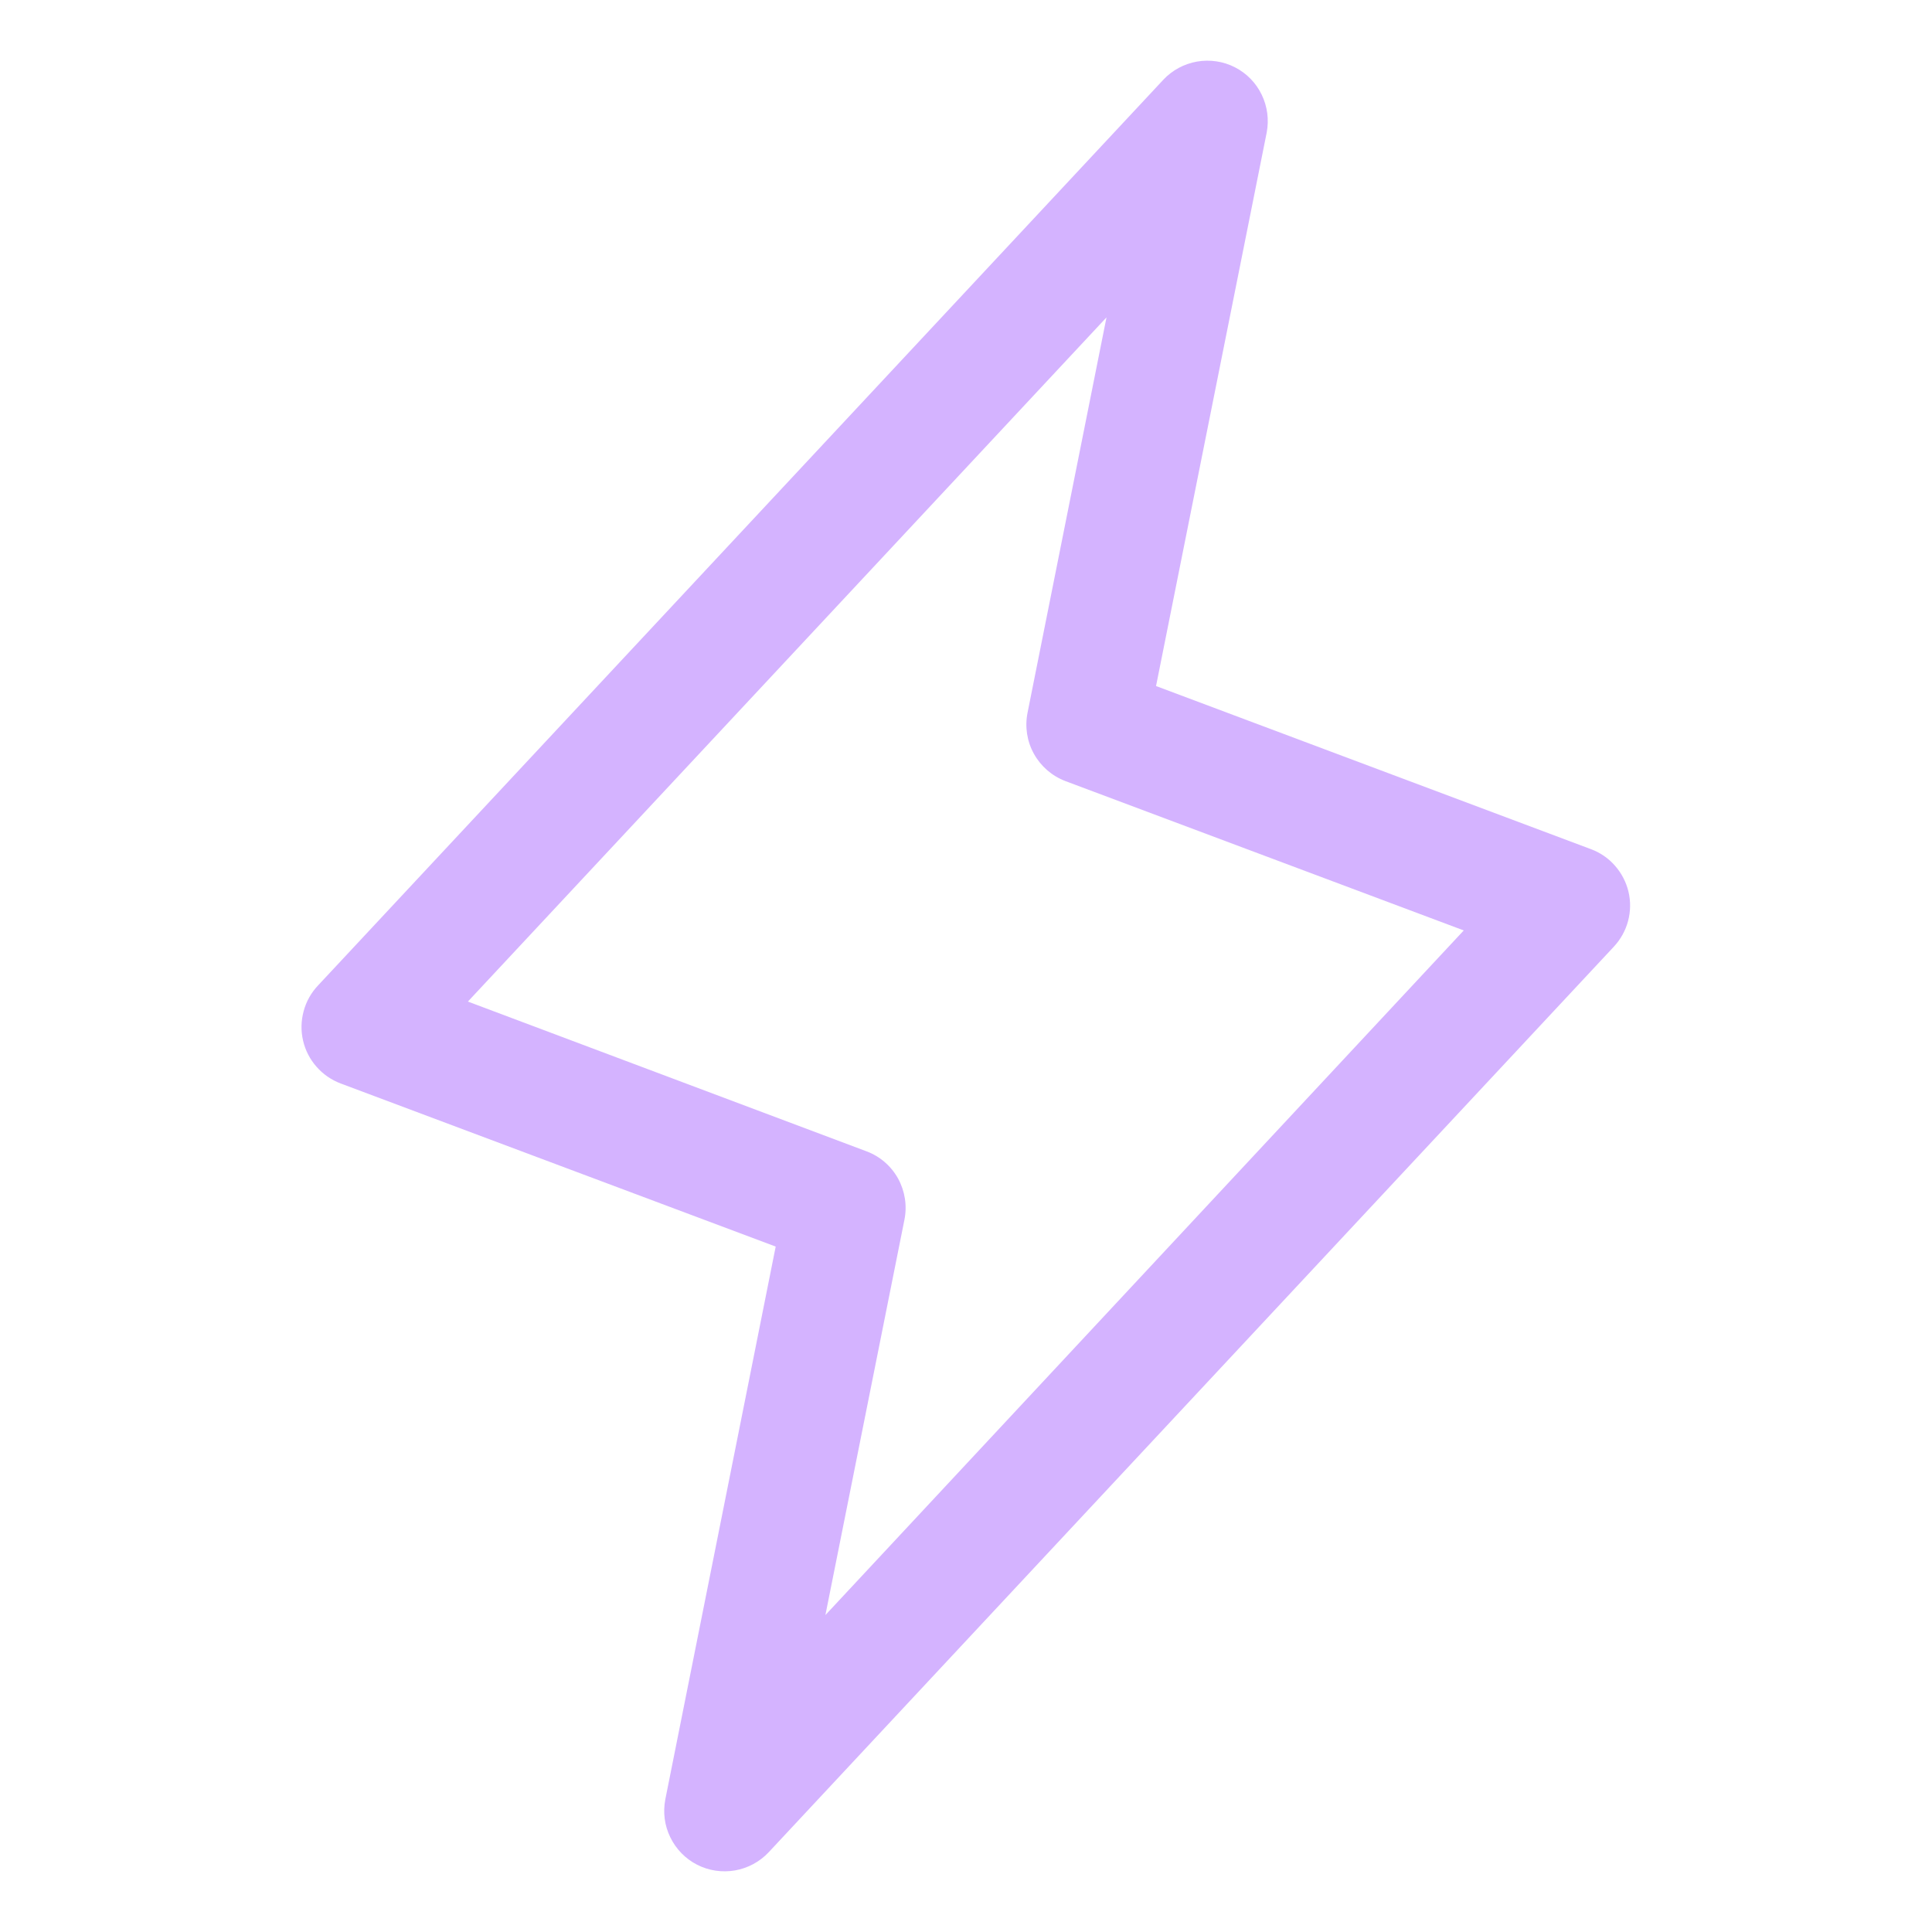
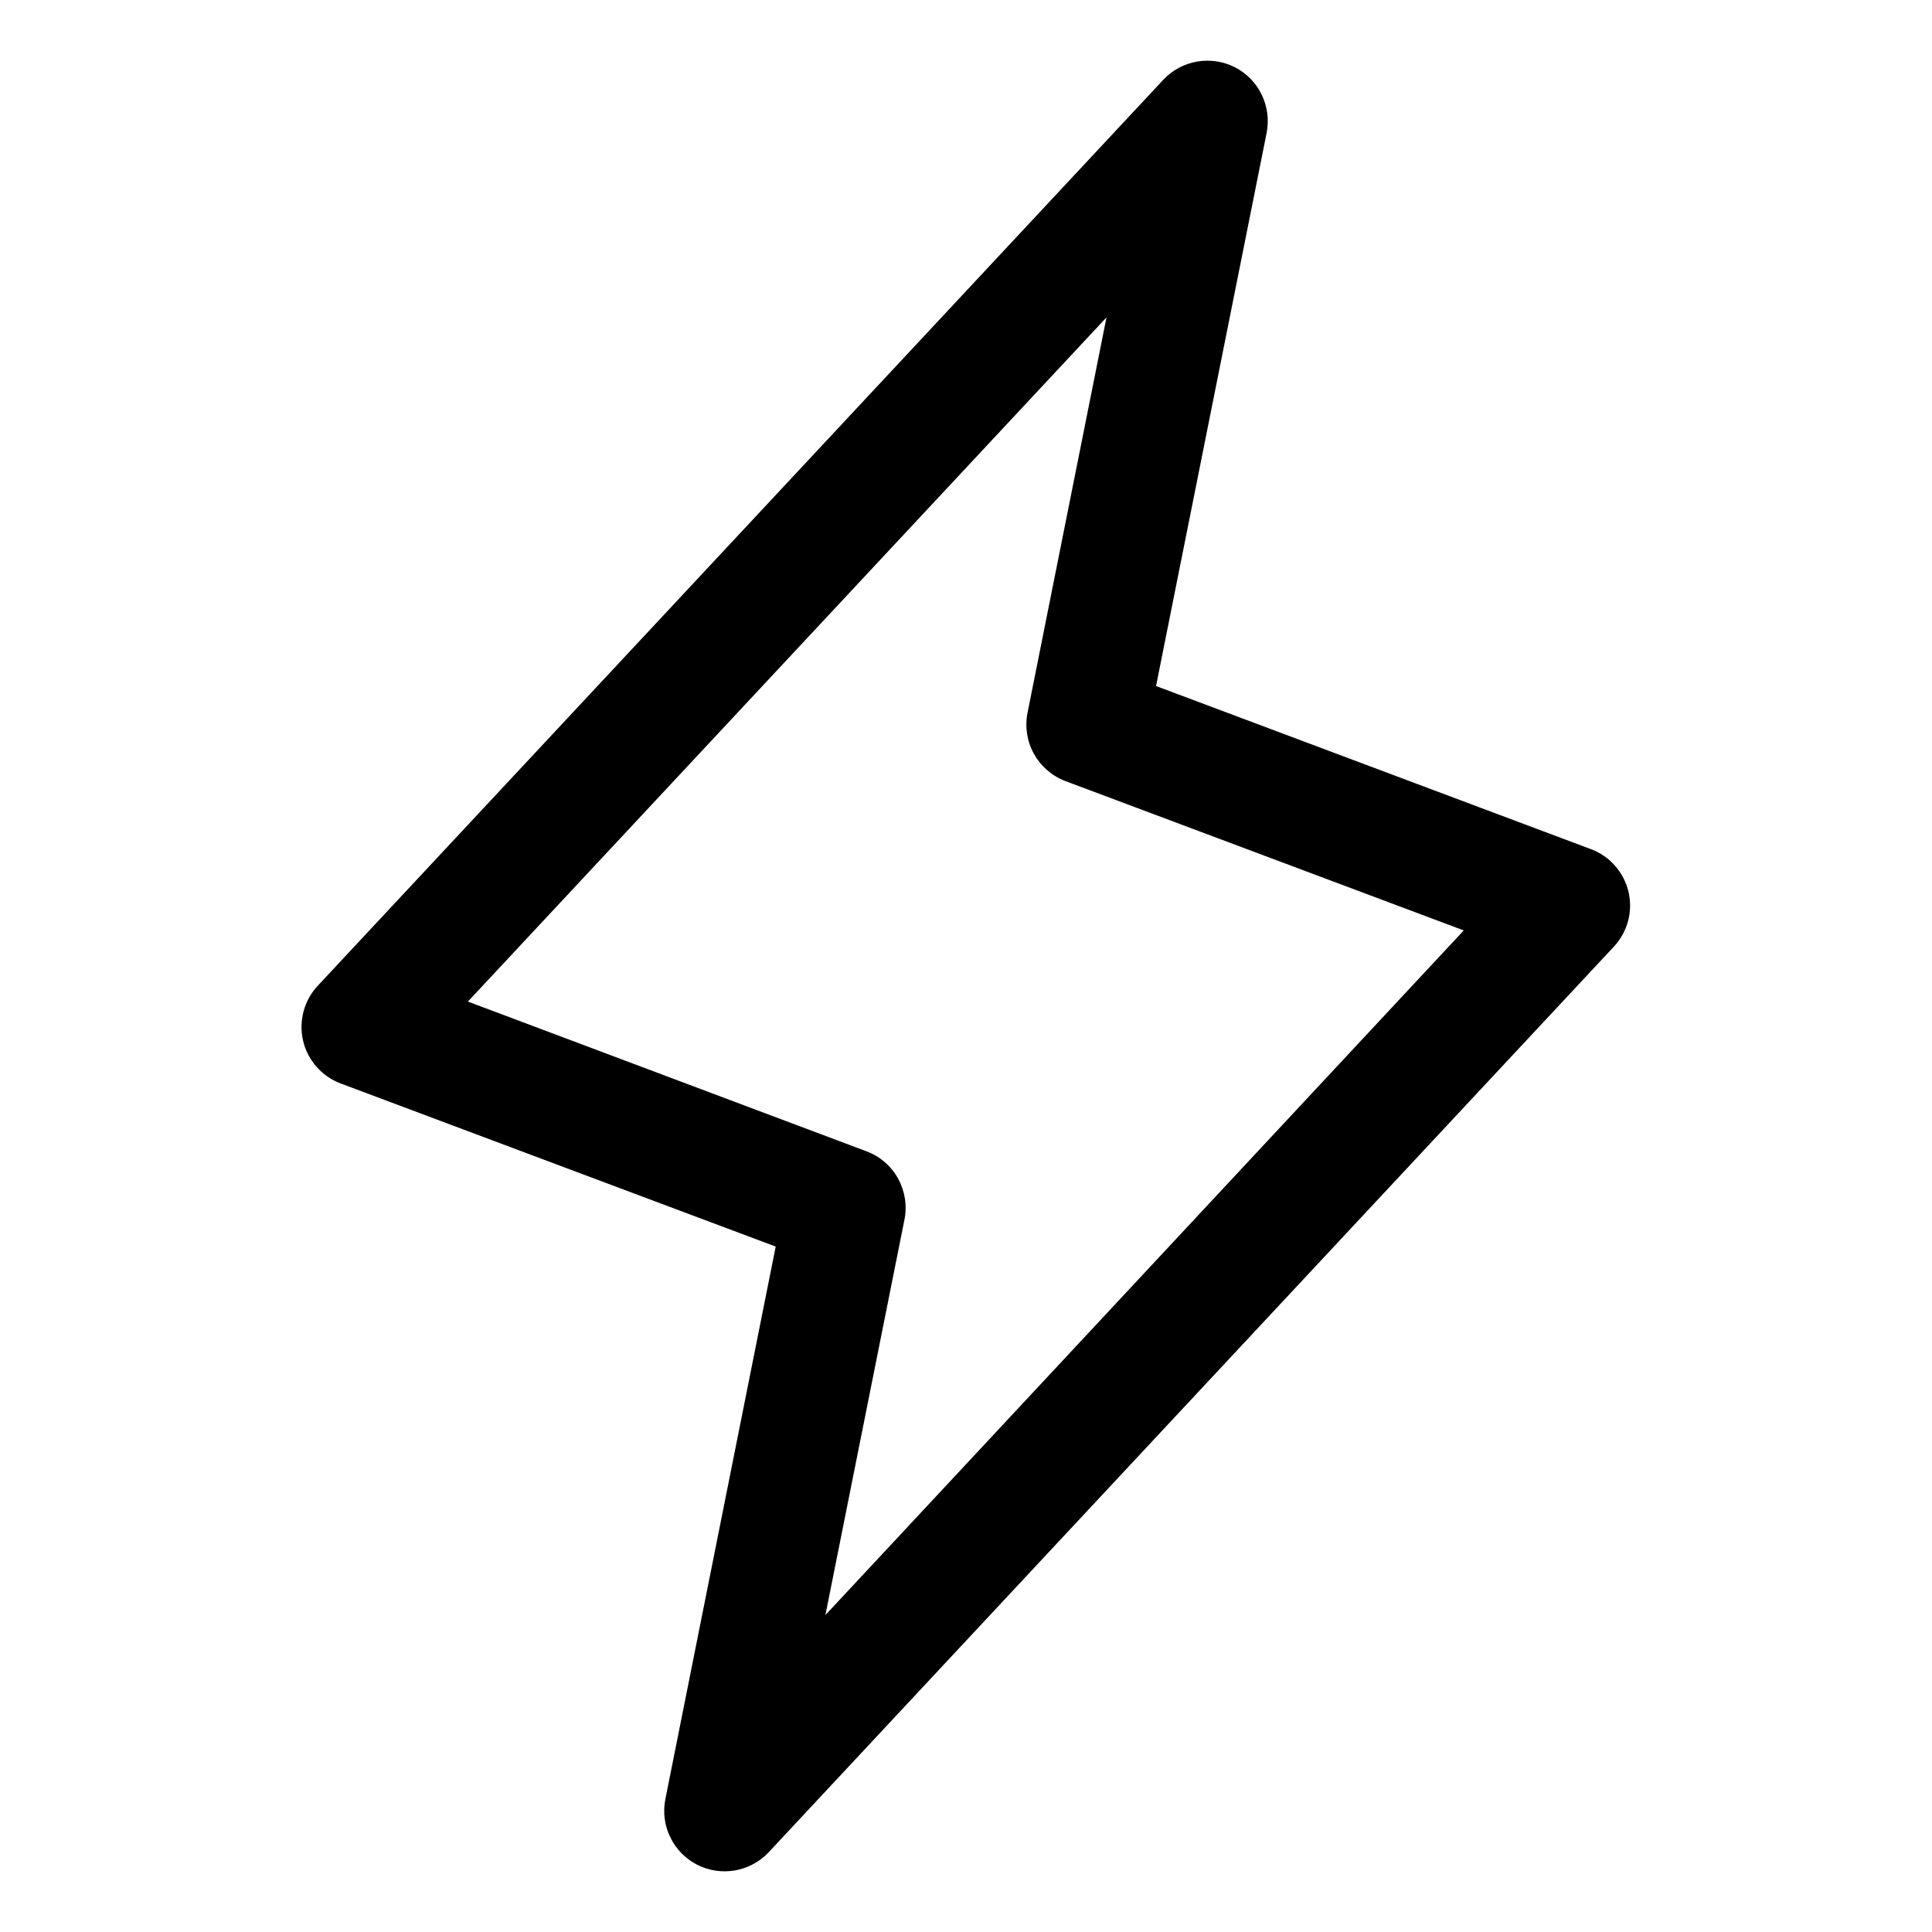
<svg xmlns="http://www.w3.org/2000/svg" width="22" height="22" viewBox="0 0 22 22" fill="none">
-   <path d="M18.544 10.155C18.518 10.045 18.465 9.943 18.39 9.858C18.316 9.773 18.221 9.708 18.115 9.669L13.164 7.812L14.424 1.51C14.452 1.363 14.432 1.212 14.367 1.078C14.302 0.943 14.195 0.834 14.062 0.766C13.929 0.698 13.778 0.676 13.631 0.701C13.484 0.727 13.349 0.799 13.247 0.908L3.622 11.221C3.544 11.303 3.487 11.404 3.458 11.513C3.428 11.623 3.425 11.738 3.451 11.849C3.476 11.959 3.529 12.062 3.604 12.147C3.679 12.233 3.774 12.298 3.88 12.338L8.833 14.195L7.576 20.49C7.548 20.637 7.567 20.788 7.633 20.922C7.698 21.056 7.805 21.166 7.938 21.234C8.071 21.302 8.222 21.324 8.369 21.299C8.516 21.273 8.651 21.201 8.753 21.092L18.378 10.779C18.454 10.697 18.51 10.597 18.539 10.488C18.568 10.379 18.57 10.265 18.544 10.155ZM9.399 18.391L10.299 13.889C10.331 13.729 10.305 13.564 10.227 13.421C10.148 13.278 10.021 13.168 9.869 13.111L5.328 11.405L12.6 3.614L11.701 8.115C11.669 8.275 11.694 8.441 11.773 8.583C11.852 8.726 11.979 8.836 12.131 8.894L16.668 10.595L9.399 18.391Z" fill="#D4B3FF" />
+   <path d="M18.544 10.155C18.518 10.045 18.465 9.943 18.39 9.858C18.316 9.773 18.221 9.708 18.115 9.669L13.164 7.812L14.424 1.51C14.452 1.363 14.432 1.212 14.367 1.078C14.302 0.943 14.195 0.834 14.062 0.766C13.929 0.698 13.778 0.676 13.631 0.701C13.484 0.727 13.349 0.799 13.247 0.908L3.622 11.221C3.544 11.303 3.487 11.404 3.458 11.513C3.428 11.623 3.425 11.738 3.451 11.849C3.476 11.959 3.529 12.062 3.604 12.147C3.679 12.233 3.774 12.298 3.88 12.338L8.833 14.195L7.576 20.49C7.548 20.637 7.567 20.788 7.633 20.922C7.698 21.056 7.805 21.166 7.938 21.234C8.071 21.302 8.222 21.324 8.369 21.299C8.516 21.273 8.651 21.201 8.753 21.092L18.378 10.779C18.454 10.697 18.51 10.597 18.539 10.488C18.568 10.379 18.57 10.265 18.544 10.155ZM9.399 18.391L10.299 13.889C10.331 13.729 10.305 13.564 10.227 13.421C10.148 13.278 10.021 13.168 9.869 13.111L5.328 11.405L12.6 3.614L11.701 8.115C11.669 8.275 11.694 8.441 11.773 8.583C11.852 8.726 11.979 8.836 12.131 8.894L16.668 10.595L9.399 18.391Z" fill="currentColor" />
</svg>
